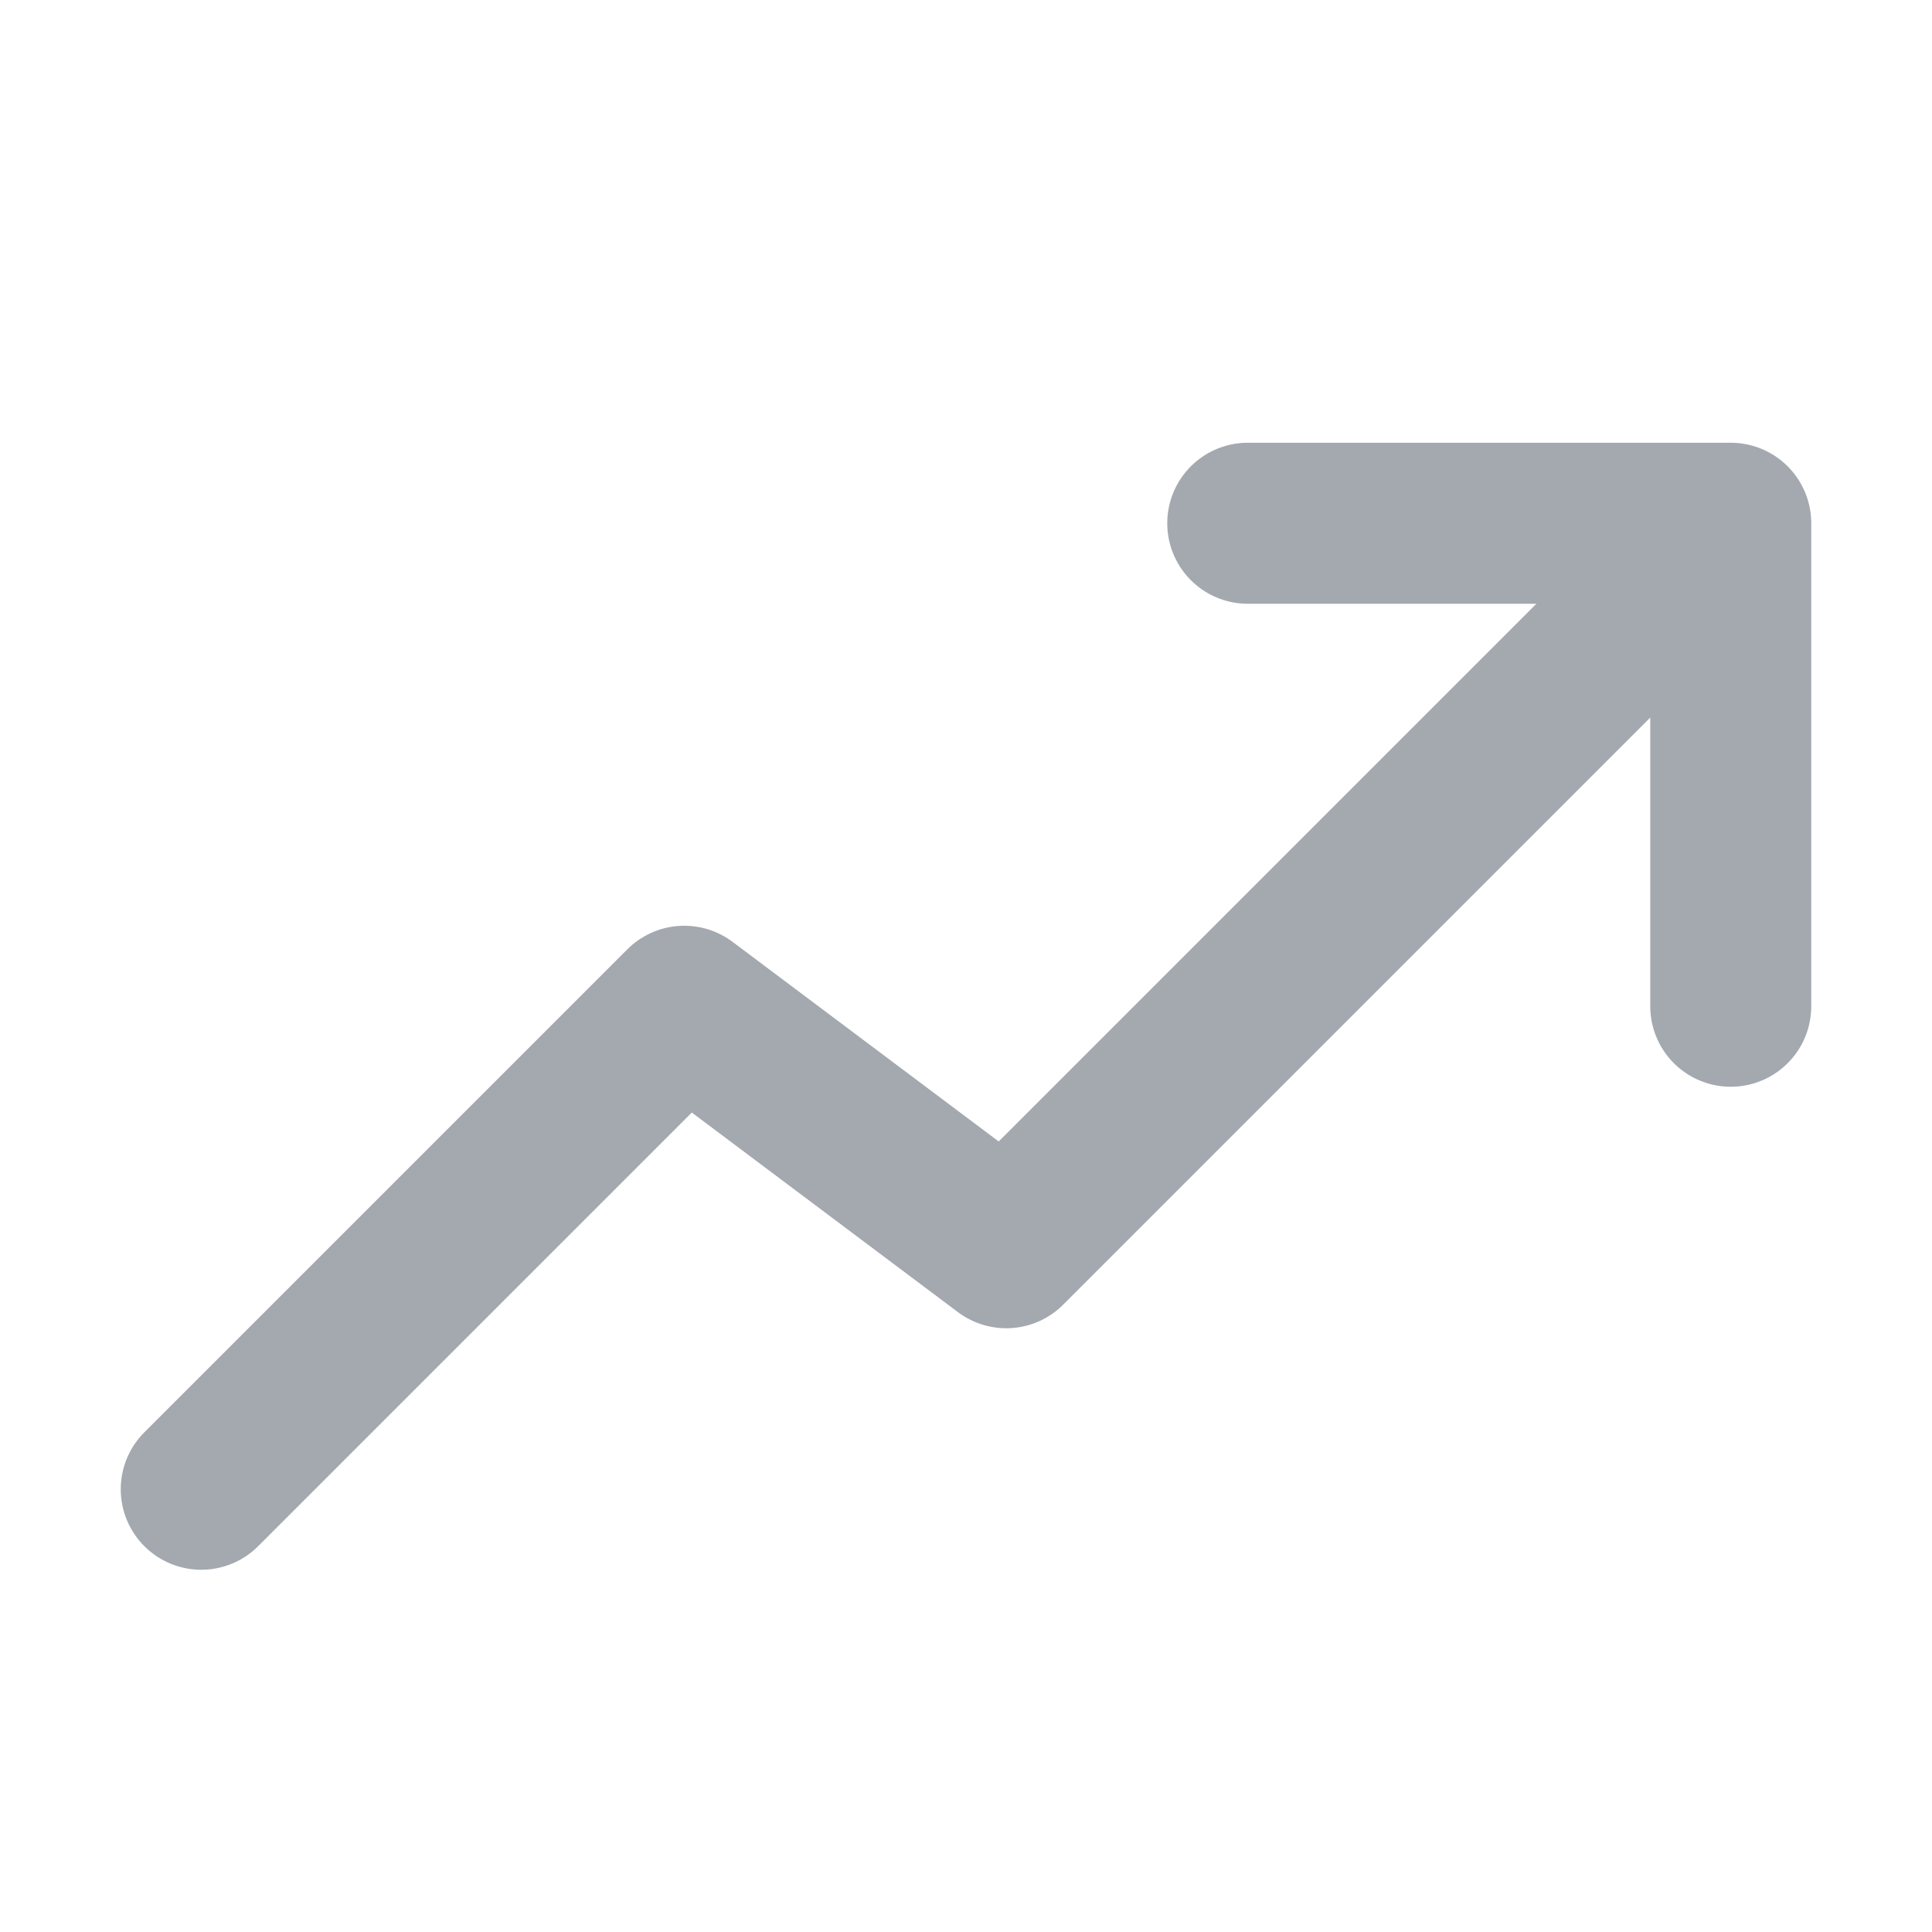
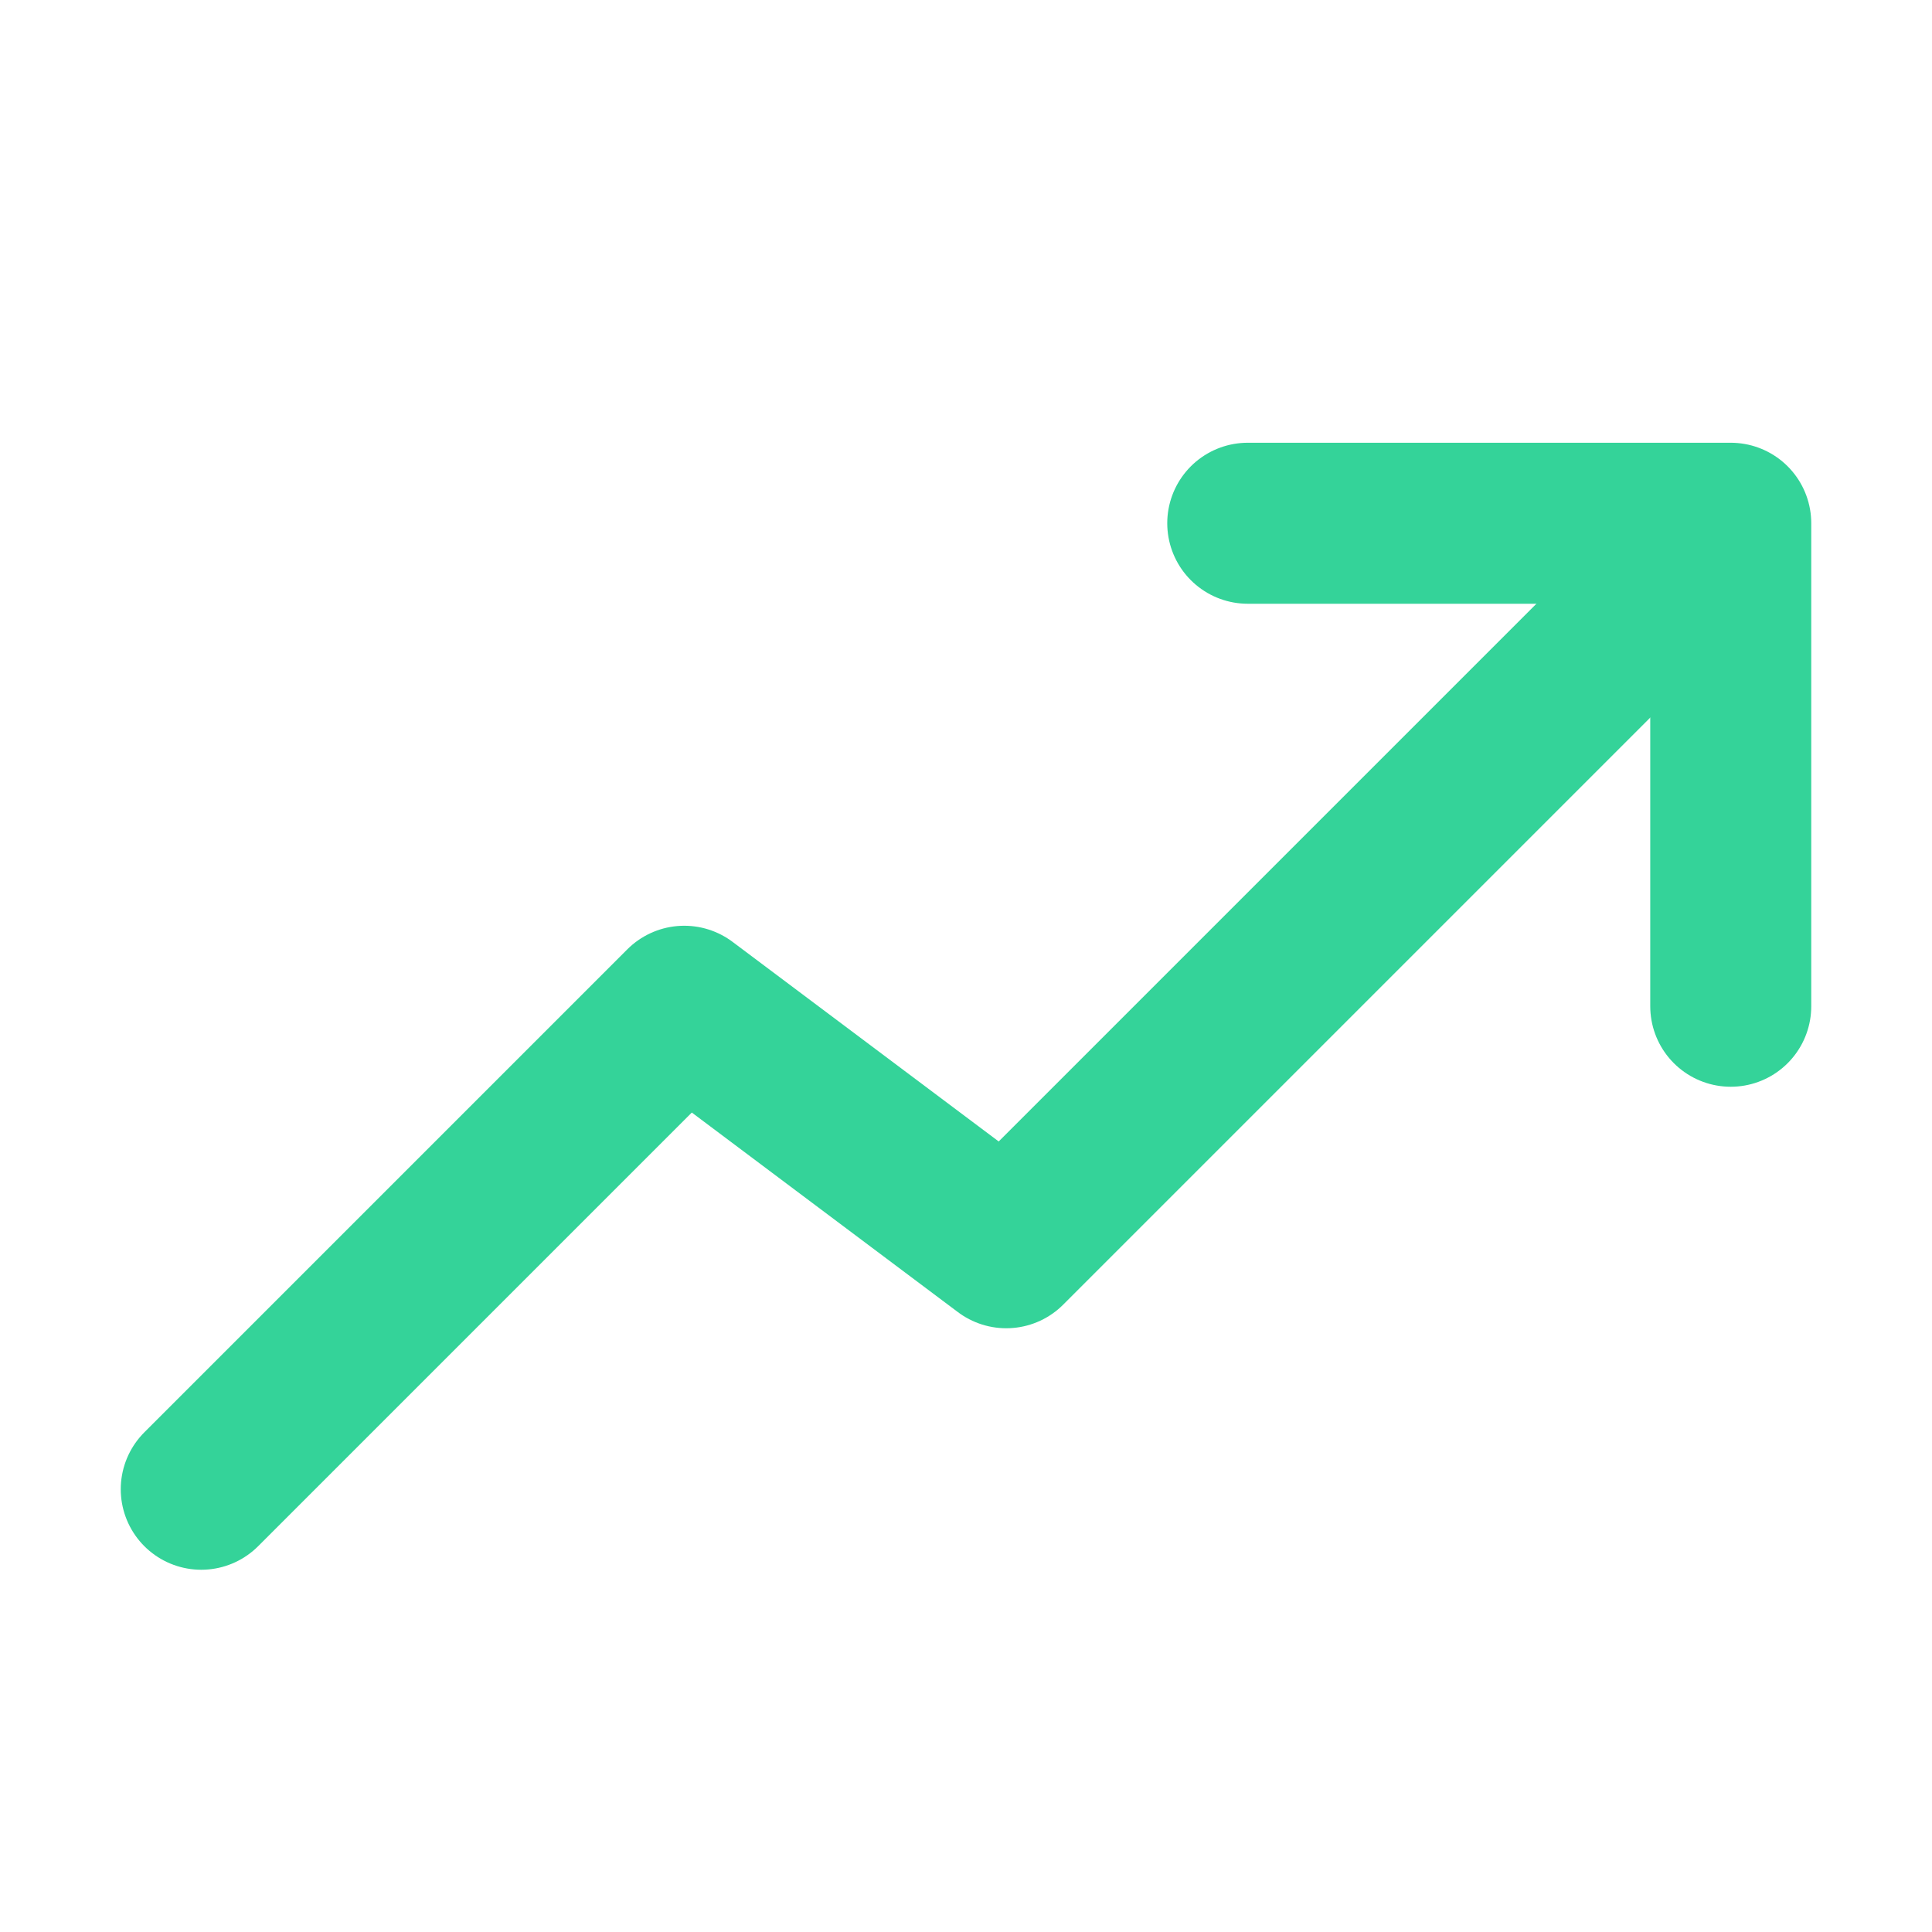
- <svg xmlns="http://www.w3.org/2000/svg" viewBox="0 0 24 24" fill="none" stroke="#A4A8AF" stroke-width="2" stroke-linecap="round" stroke-linejoin="round">
+ <svg xmlns="http://www.w3.org/2000/svg" viewBox="0 0 24 24" fill="none" stroke="#34D399" stroke-width="2" stroke-linecap="round" stroke-linejoin="round">
  <polyline points="2.5,18.5 8.5,12.5 12.5,15.5 21,7" />
  <polyline points="15.5,6.5 21.5,6.5 21.5,12.5" />
</svg>
